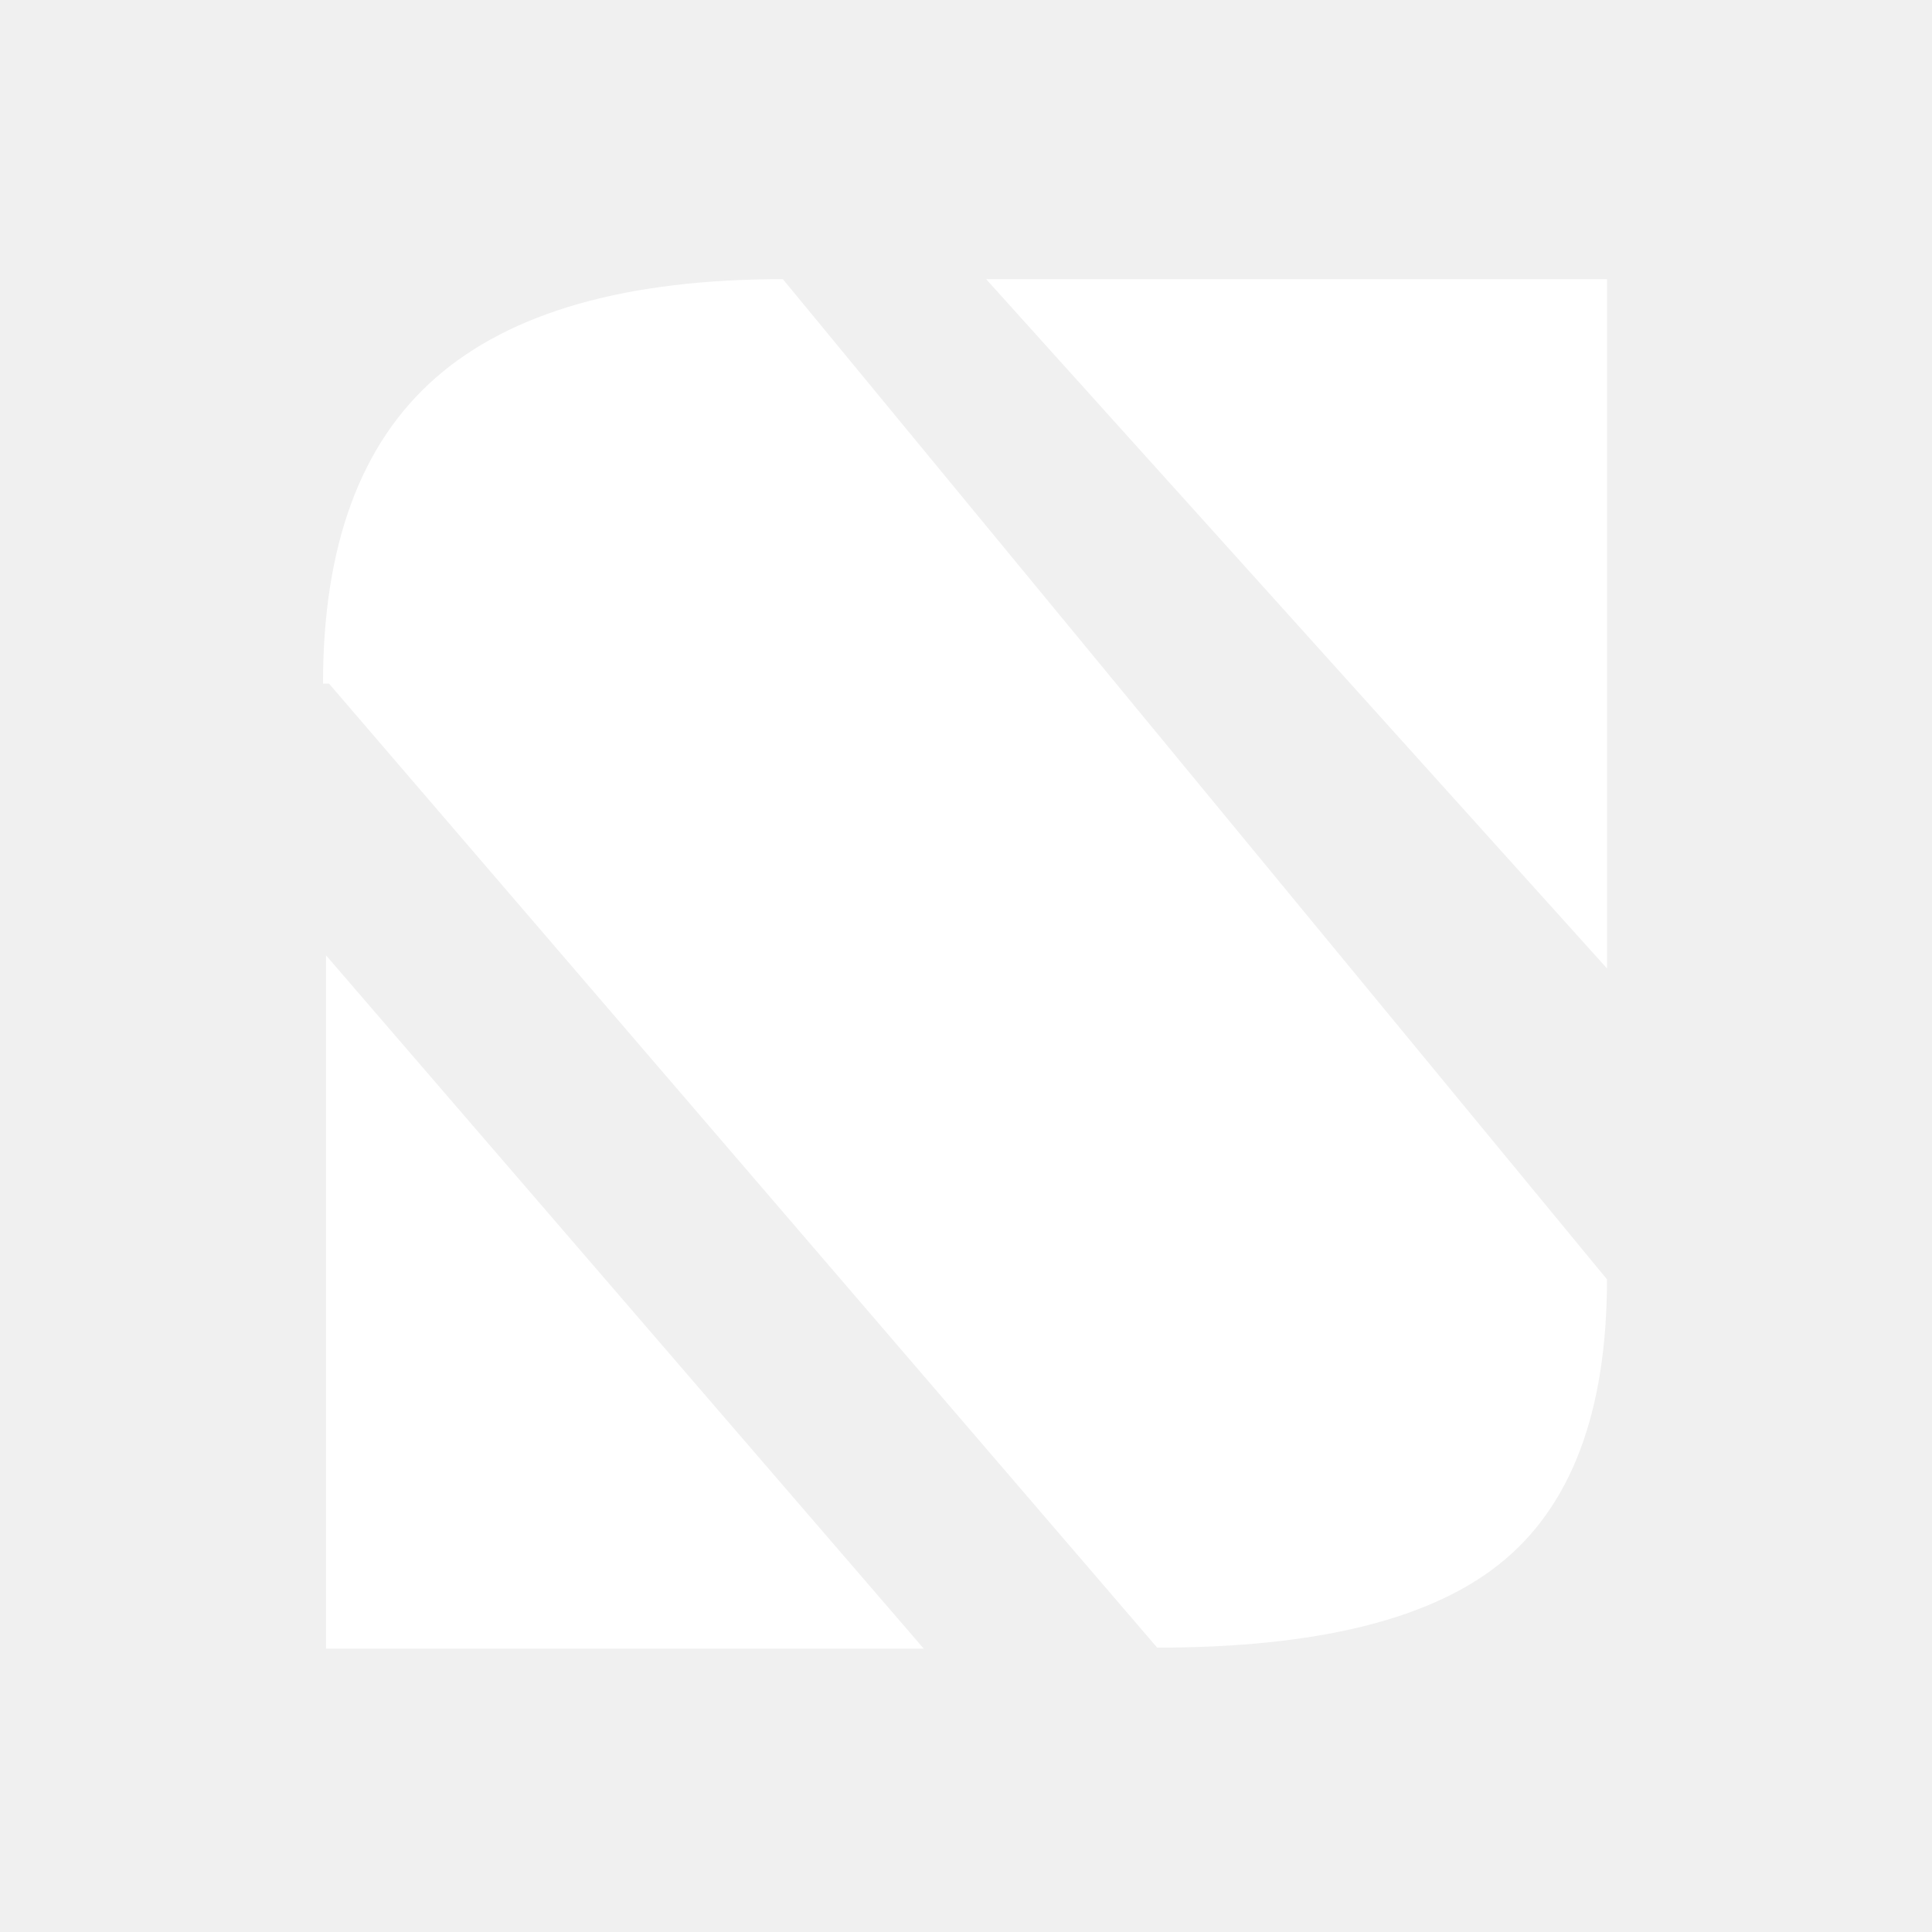
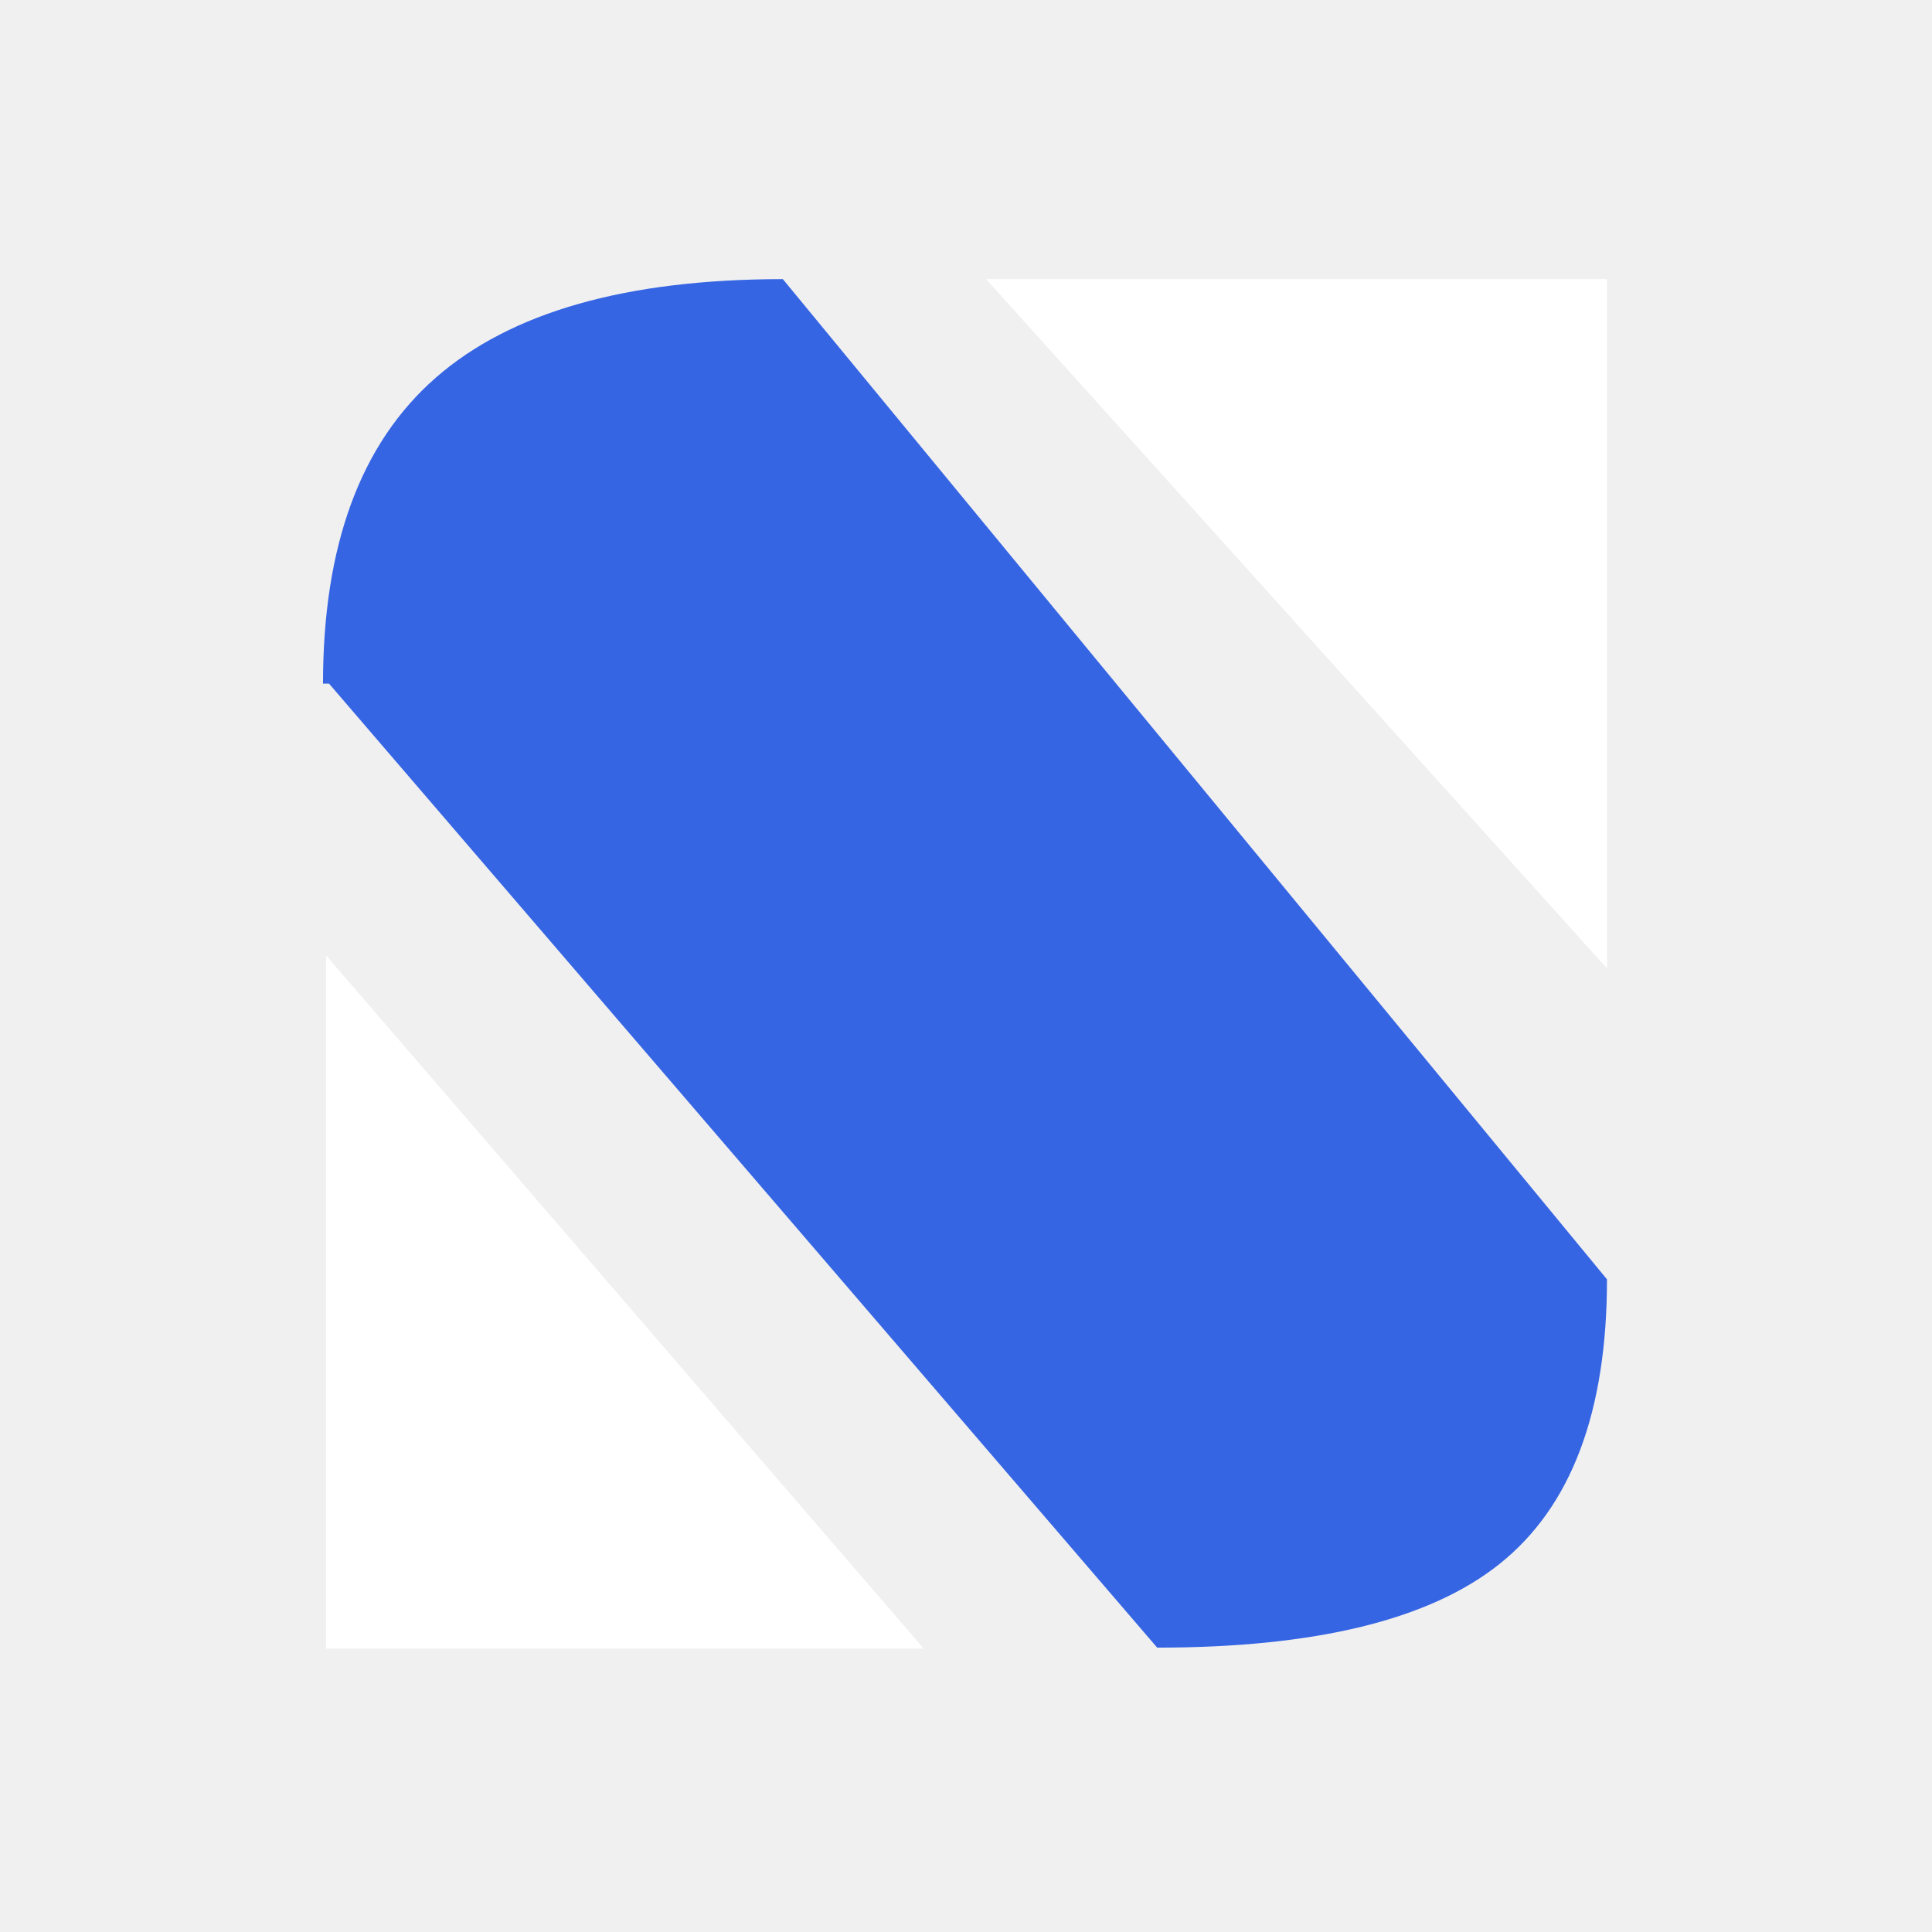
<svg xmlns="http://www.w3.org/2000/svg" width="150" height="150" viewBox="0 0 150 150" fill="none">
-   <g clip-path="url(#clip0_266_35)">
-     <path d="M76.562 21.672H124.766V75.188L76.562 21.672ZM25.547 53.078H25.078C25.078 42.349 27.995 34.432 33.828 29.328C39.661 24.224 48.646 21.672 60.781 21.672L124.766 99.328C124.766 109.641 121.979 117.01 116.406 121.438C110.99 125.76 102.135 127.922 89.844 127.922L25.547 53.078ZM25.312 74.172L71.719 128H25.312V74.172Z" fill="white" />
+   <g clip-path="url(#clip0_267_117)">
+     <mask id="mask0_267_117" style="mask-type:luminance" maskUnits="userSpaceOnUse" x="0" y="0" width="150" height="150">
+       <path d="M150 0H0V150H150V0Z" fill="white" />
+     </mask>
+     <g mask="url(#mask0_267_117)">
+       <path d="M76.562 21.672H124.766V75.188L76.562 21.672ZM25.312 74.172L71.719 128H25.312V74.172Z" fill="white" />
+       <path d="M25.547 53.078H25.078C25.078 42.349 27.995 34.432 33.828 29.328C39.661 24.224 48.646 21.672 60.781 21.672L124.766 99.328C124.766 109.641 121.979 117.01 116.406 121.438C110.99 125.76 102.135 127.922 89.844 127.922L25.547 53.078Z" fill="#3665E4" />
+     </g>
  </g>
  <defs>
-     <clipPath id="clip0_266_35">
+     <clipPath id="clip0_267_117">
      <rect width="150" height="150" fill="white" />
    </clipPath>
  </defs>
</svg>
